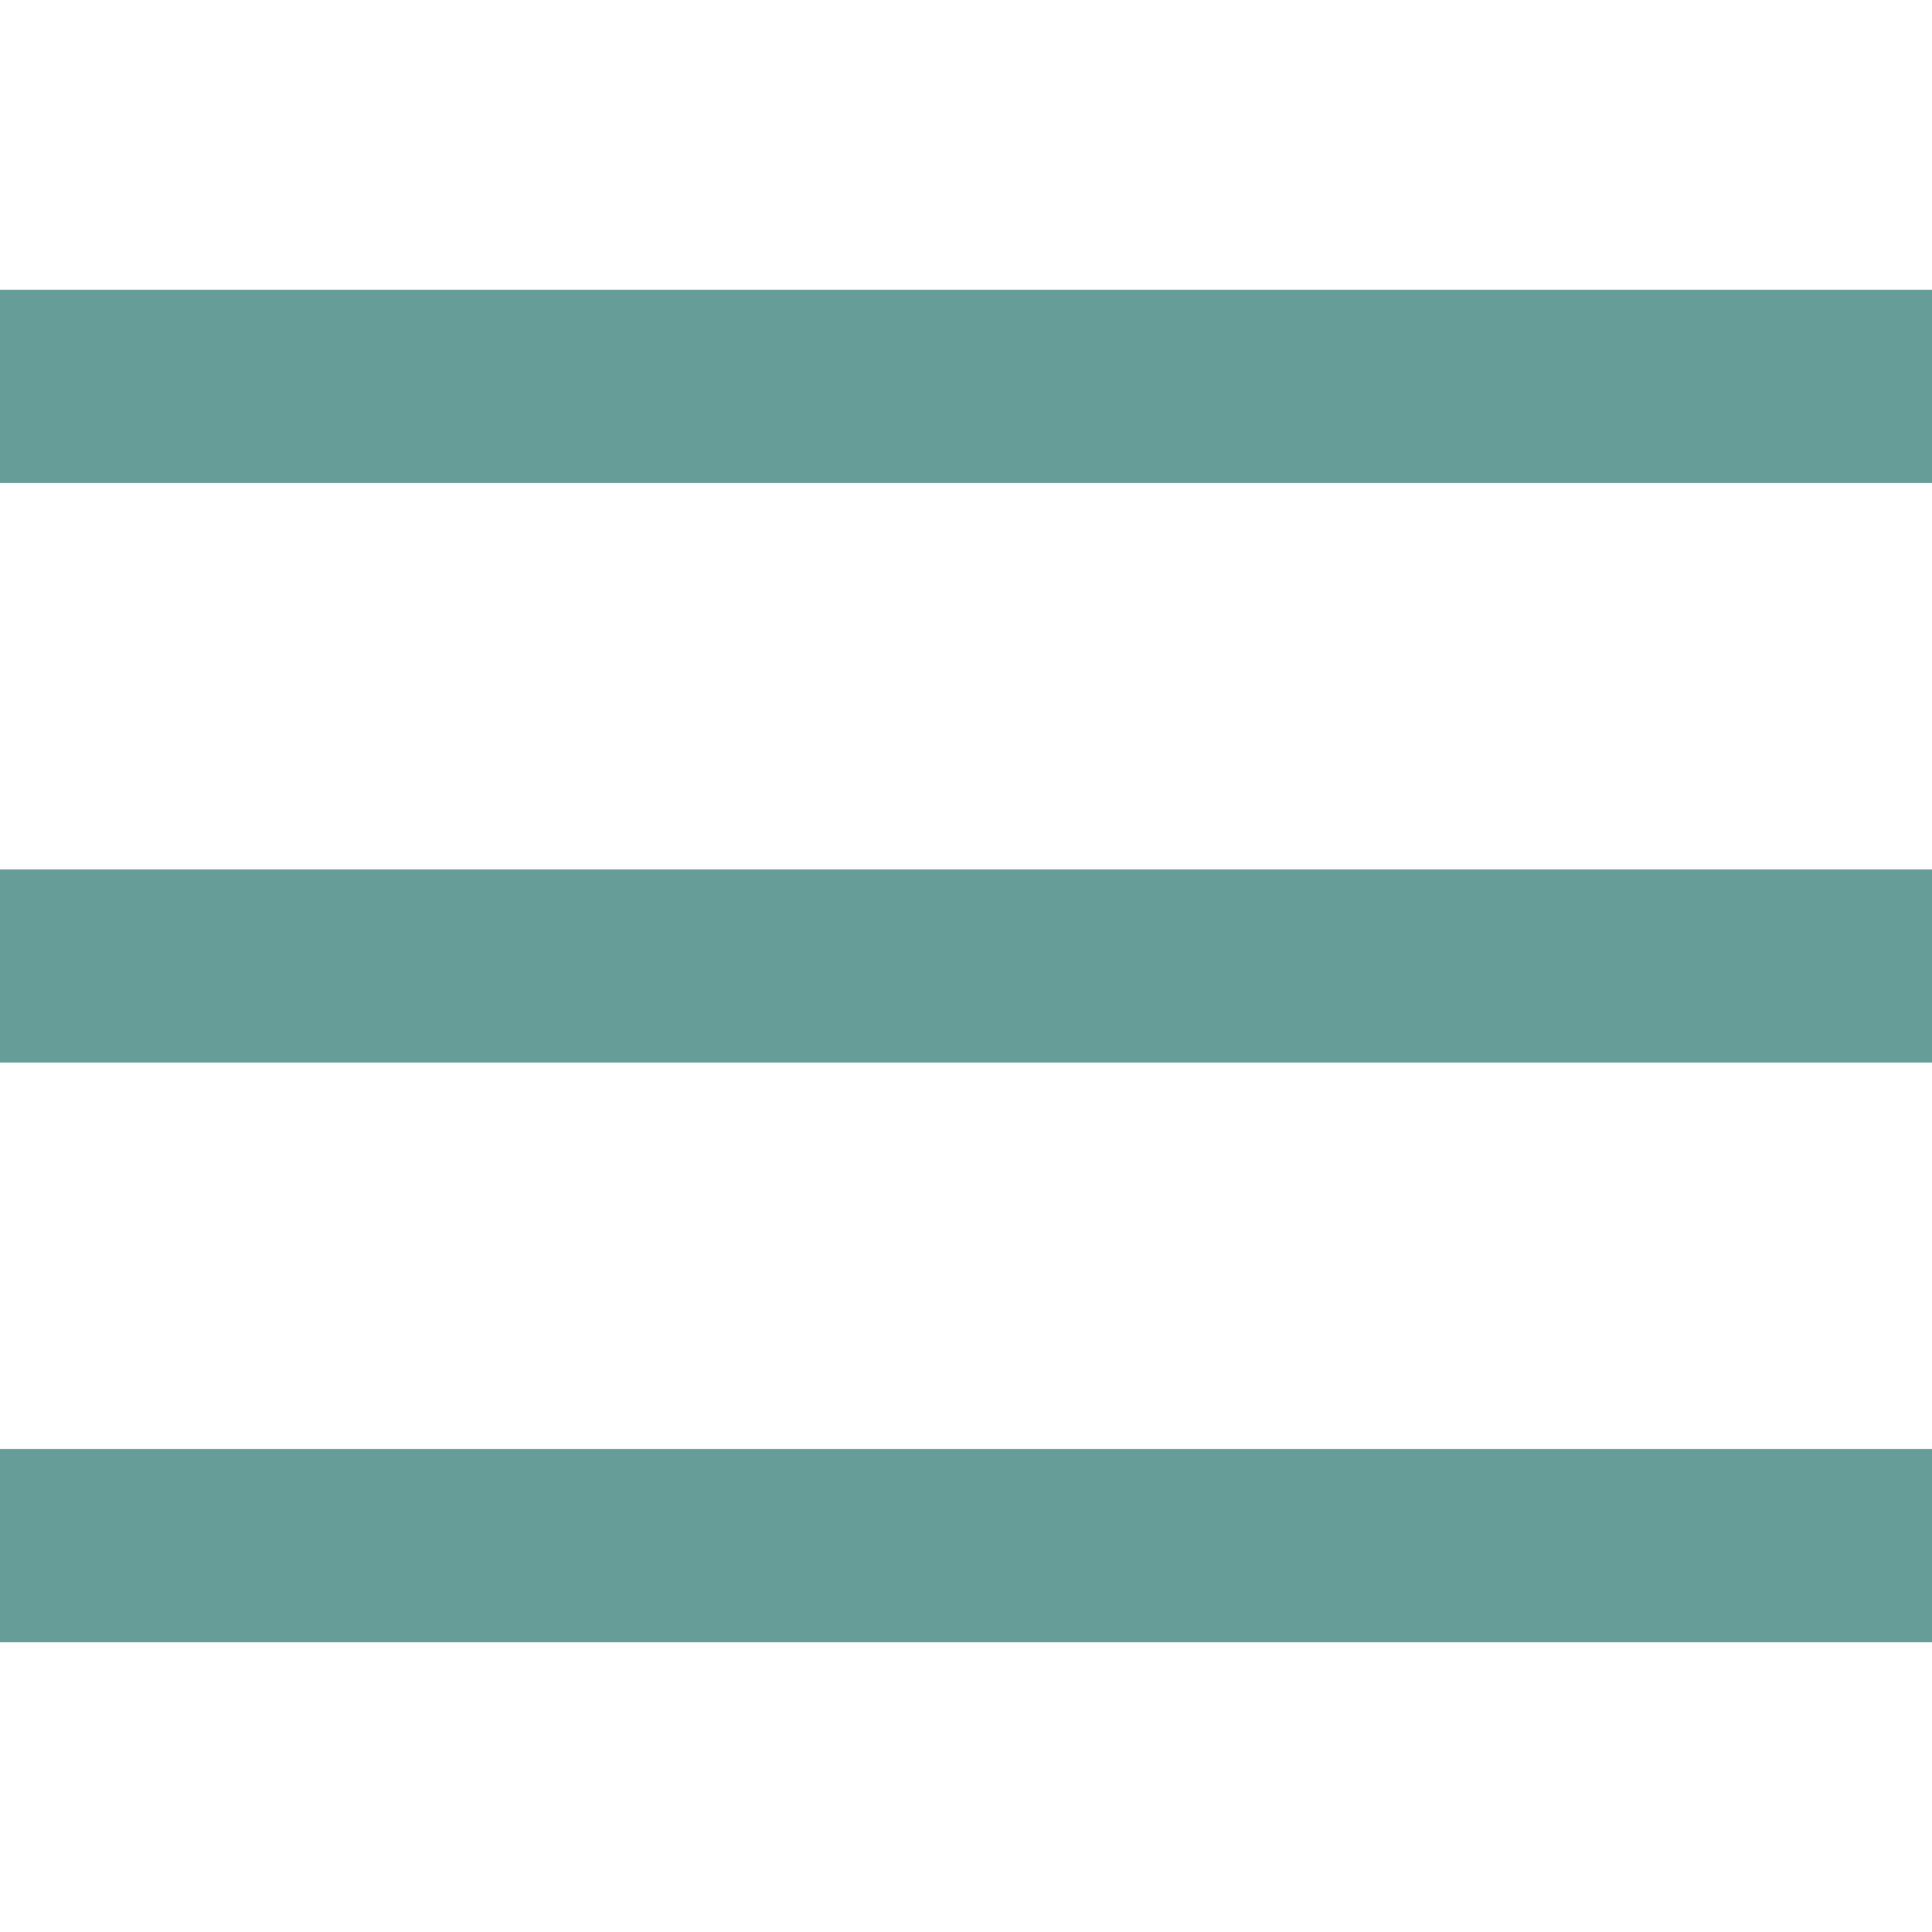
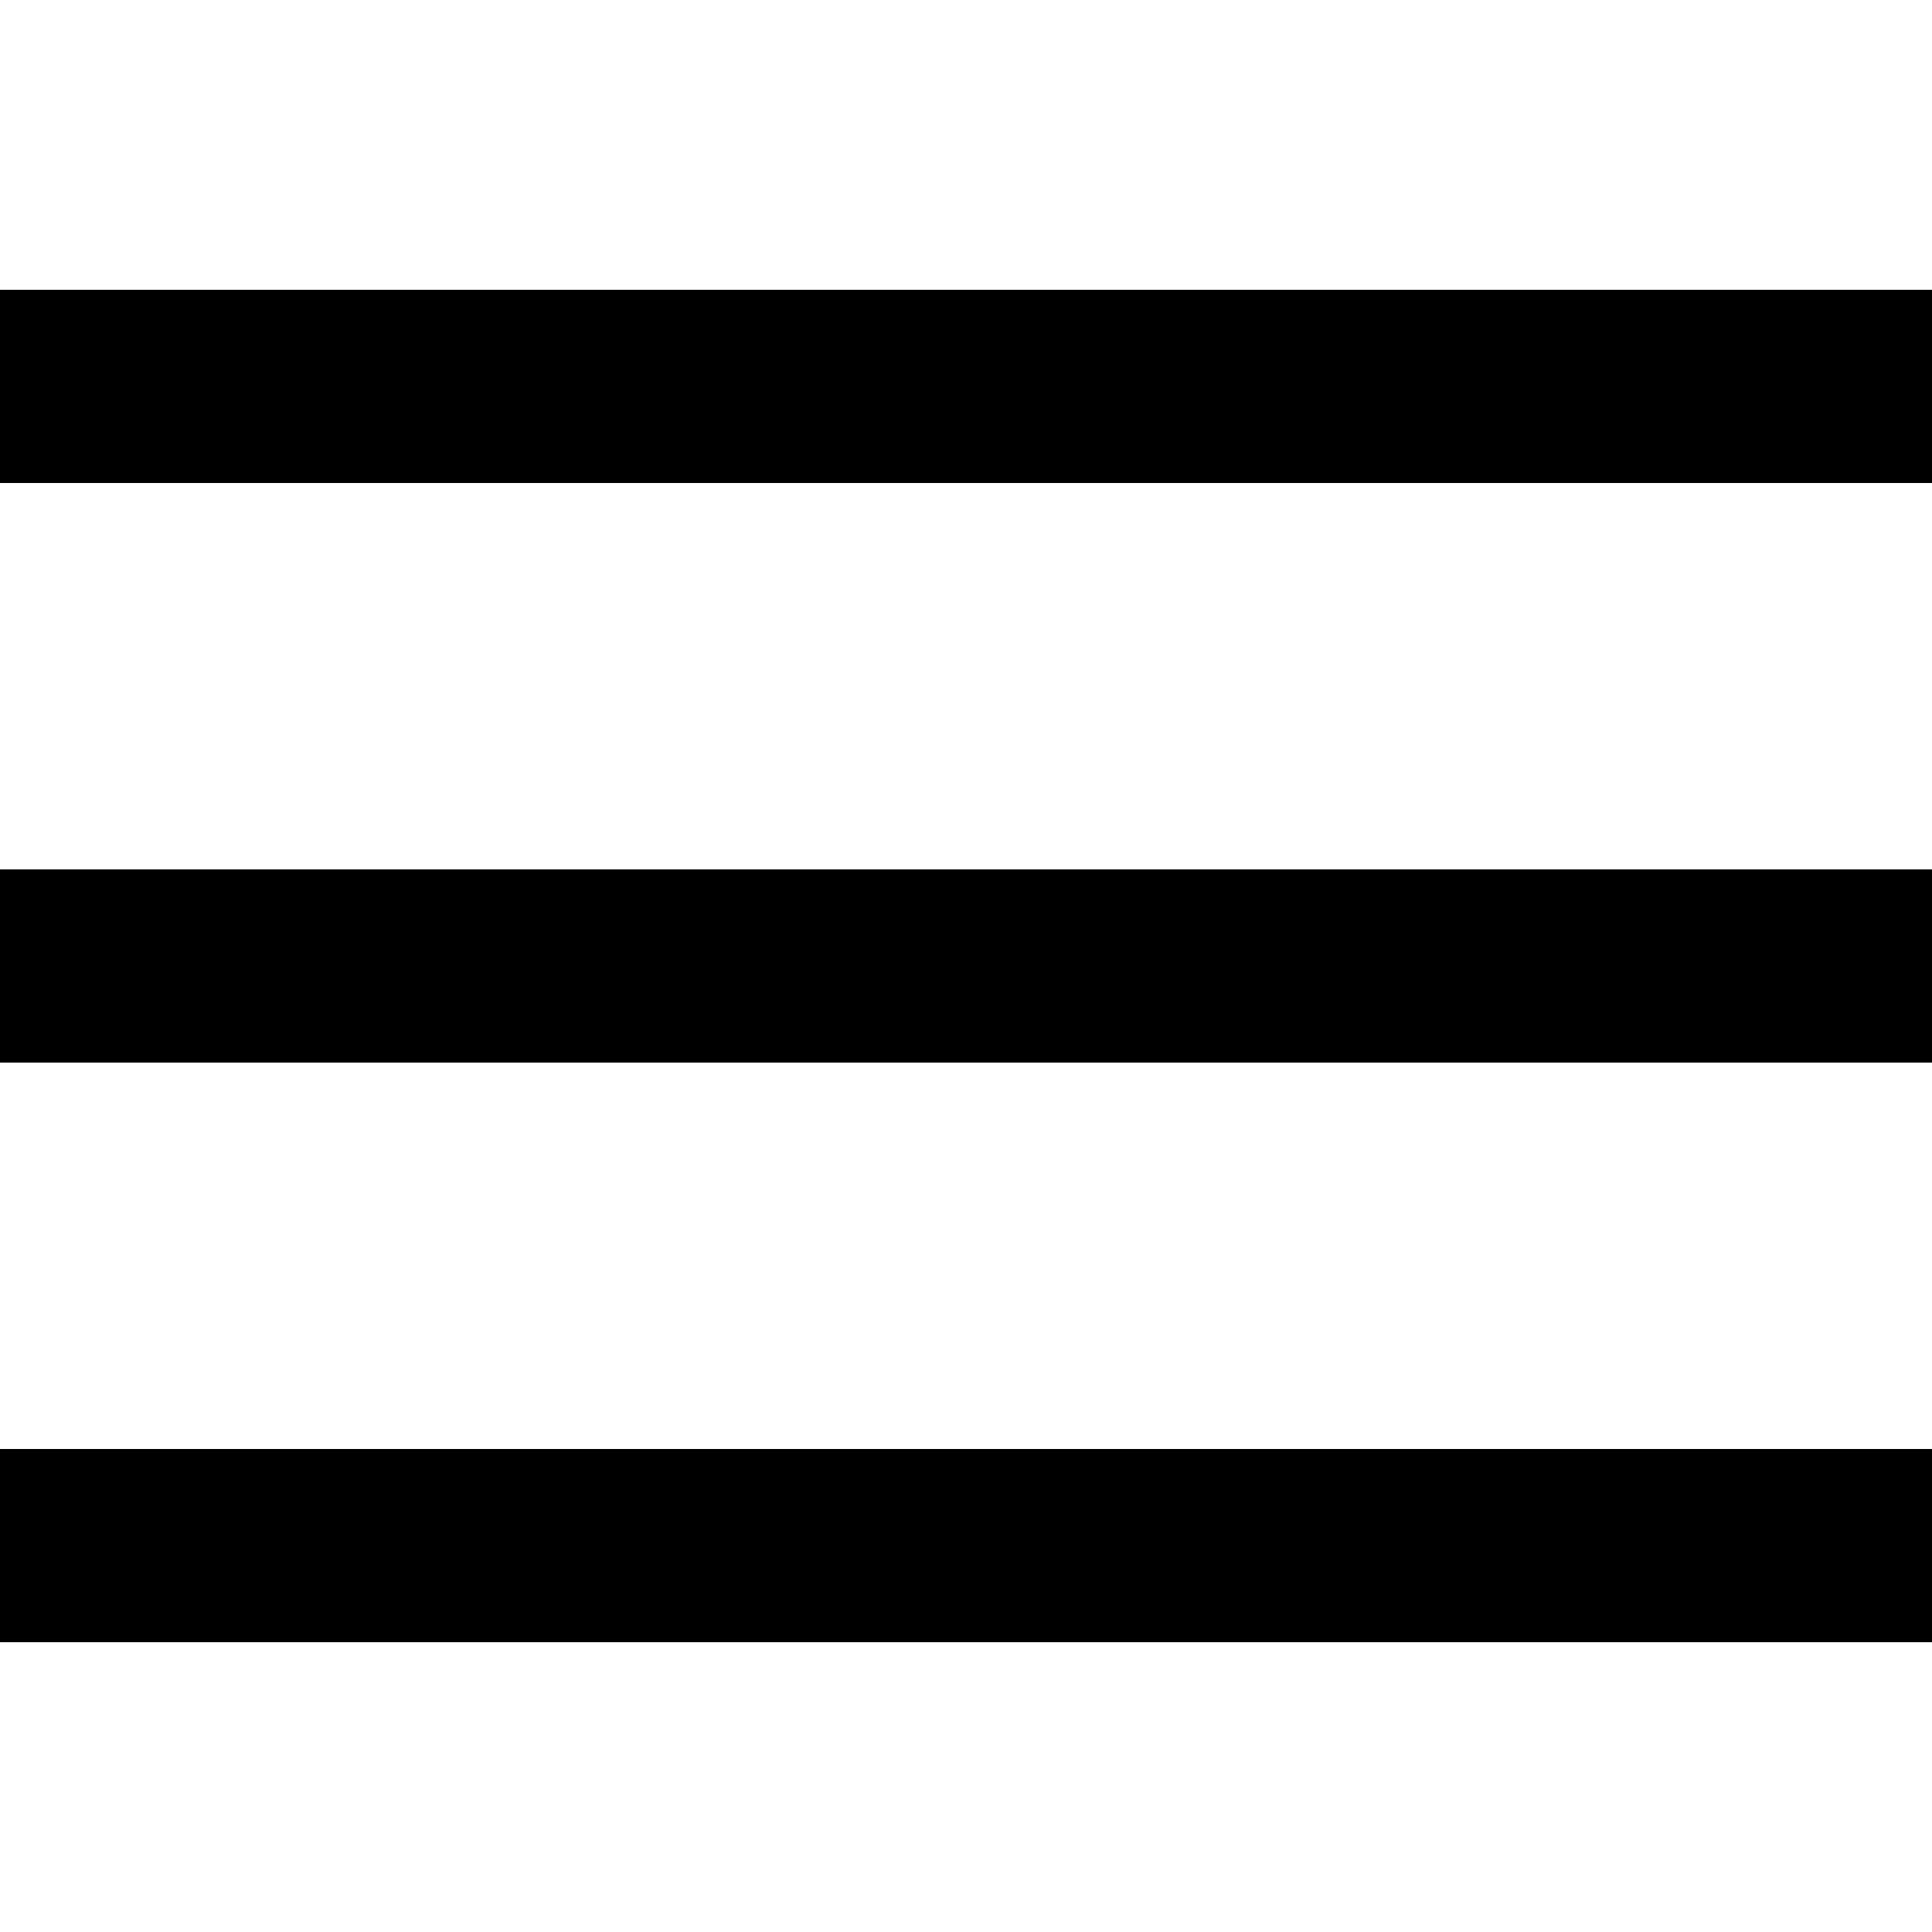
- <svg xmlns="http://www.w3.org/2000/svg" viewBox="0 0 50 50" width="30px" height="30px" fill="#679d98">
+ <svg xmlns="http://www.w3.org/2000/svg" viewBox="0 0 50 50" width="30px" height="30px" fill="#000000">
  <path d="M 0 7.5 L 0 12.5 L 50 12.5 L 50 7.5 Z M 0 22.5 L 0 27.5 L 50 27.5 L 50 22.5 Z M 0 37.5 L 0 42.5 L 50 42.5 L 50 37.5 Z" />
</svg>
